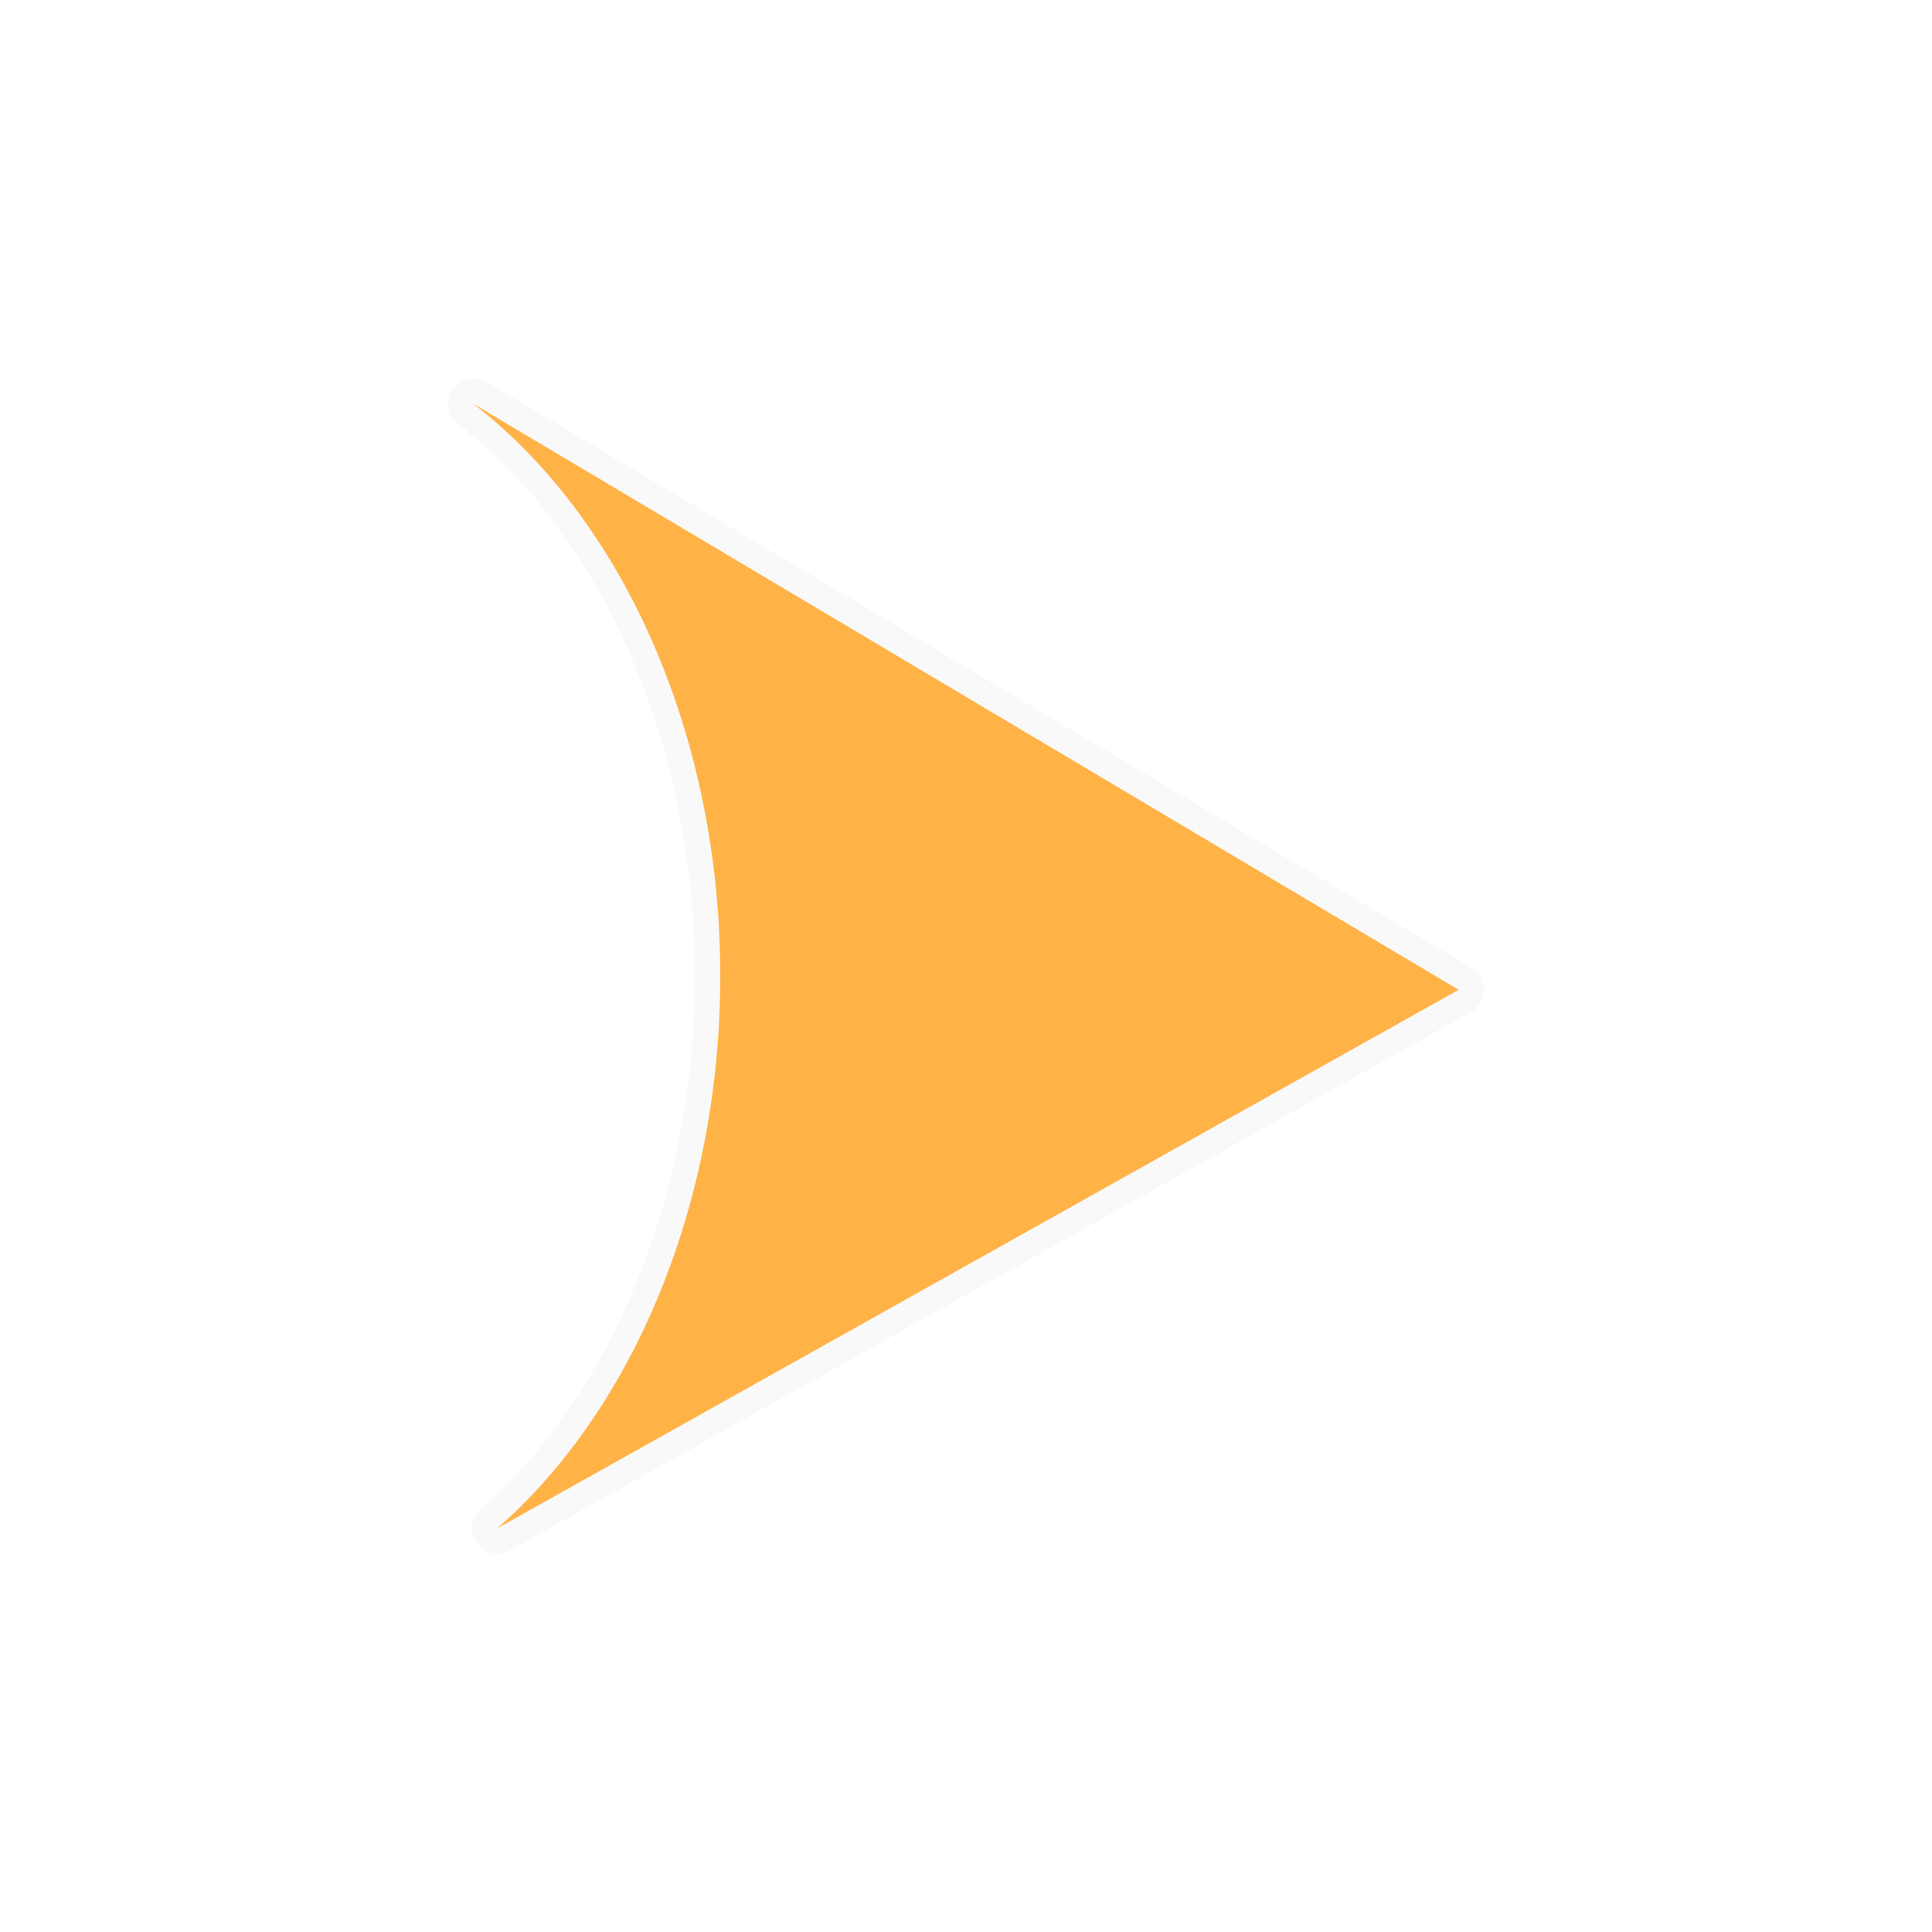
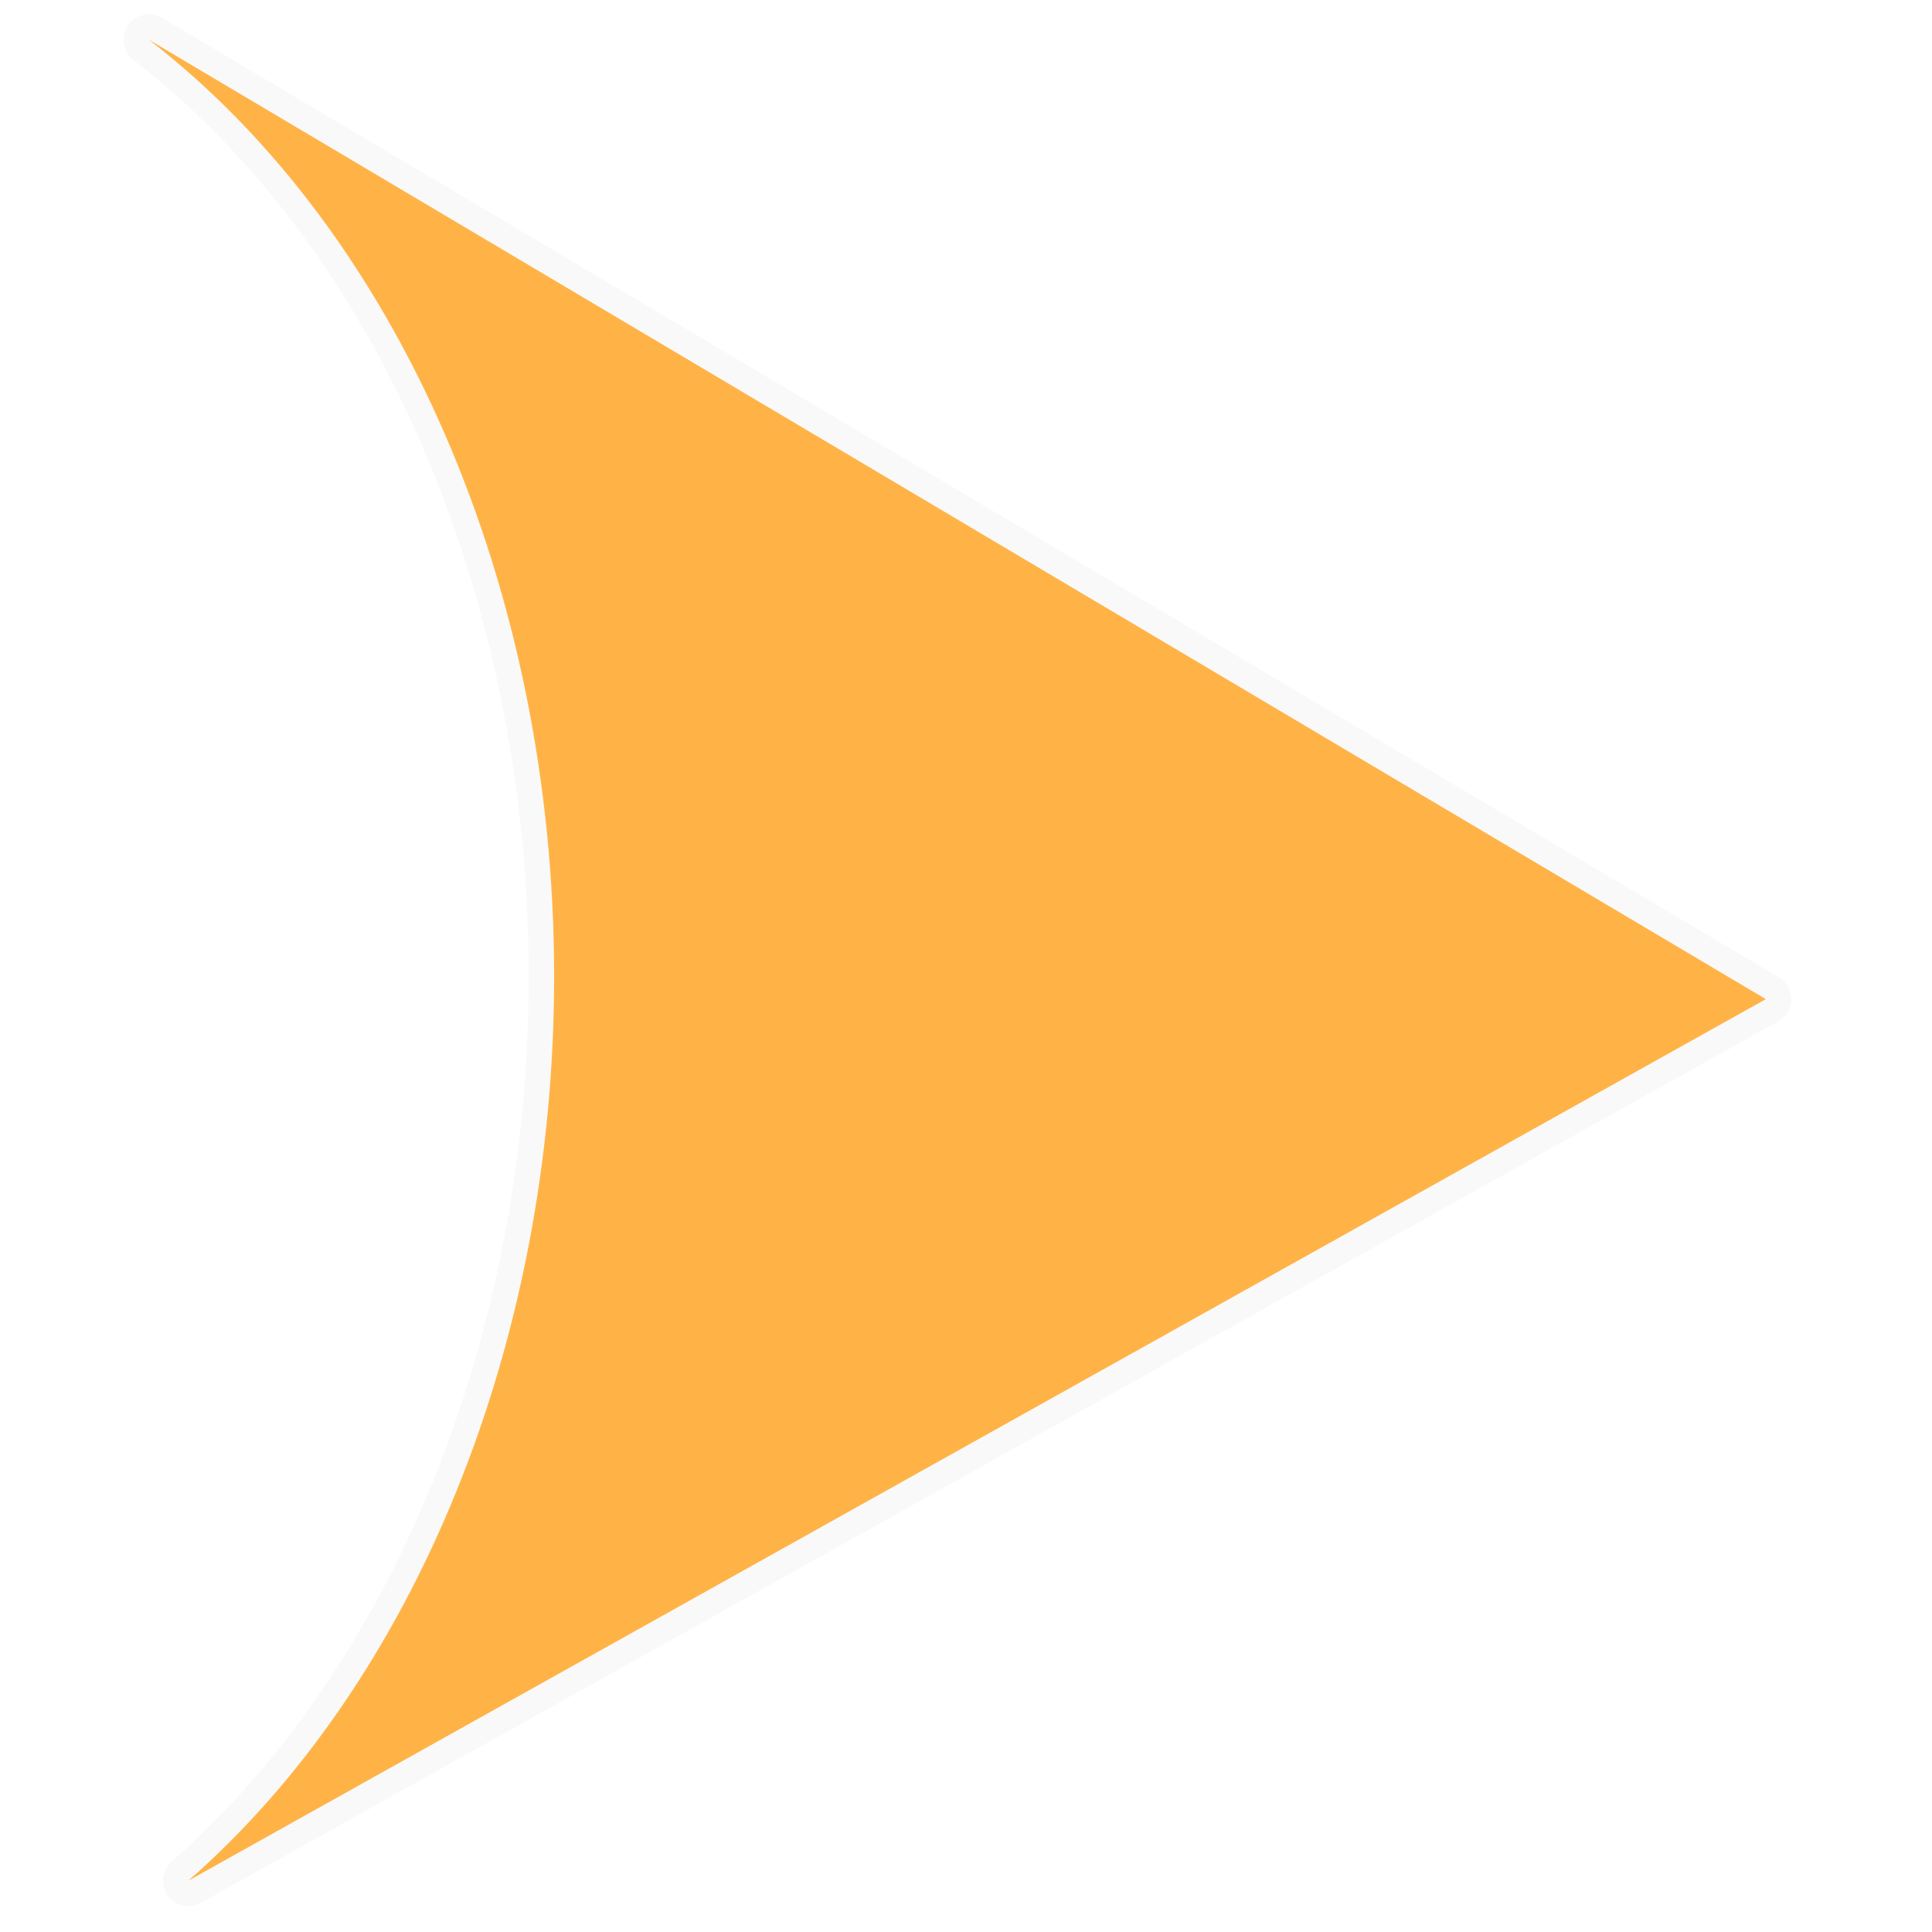
- <svg xmlns="http://www.w3.org/2000/svg" width="300" height="300" viewBox="0 0 79.375 79.375">
-   <path d="M19.447 16.59l40.48 24.076-39.489 22.12a20.32 27.155 0 009.155-22.69A20.32 27.155 0 0019.447 16.59z" fill="#ffb347" fill-rule="evenodd" stroke="#f9f9f9" stroke-width="2.09" stroke-linecap="round" stroke-linejoin="round" stroke-miterlimit="3.7" paint-order="stroke markers fill" />
+ <svg xmlns="http://www.w3.org/2000/svg" width="300" height="300" viewBox="0 0 79.375 79.375" version="1.1" id="svg1">
+   <defs id="defs1" />
+   <path d="M 6.115,1.631 72.548,41.049 7.742,77.265 A 33.348,44.459 0 0 0 22.766,40.116 33.348,44.459 0 0 0 6.115,1.631 Z" fill="#ffb347" fill-rule="evenodd" stroke="#f9f9f9" stroke-width="2.09" stroke-linecap="round" stroke-linejoin="round" stroke-miterlimit="3.7" paint-order="stroke markers fill" id="path1" />
</svg>
